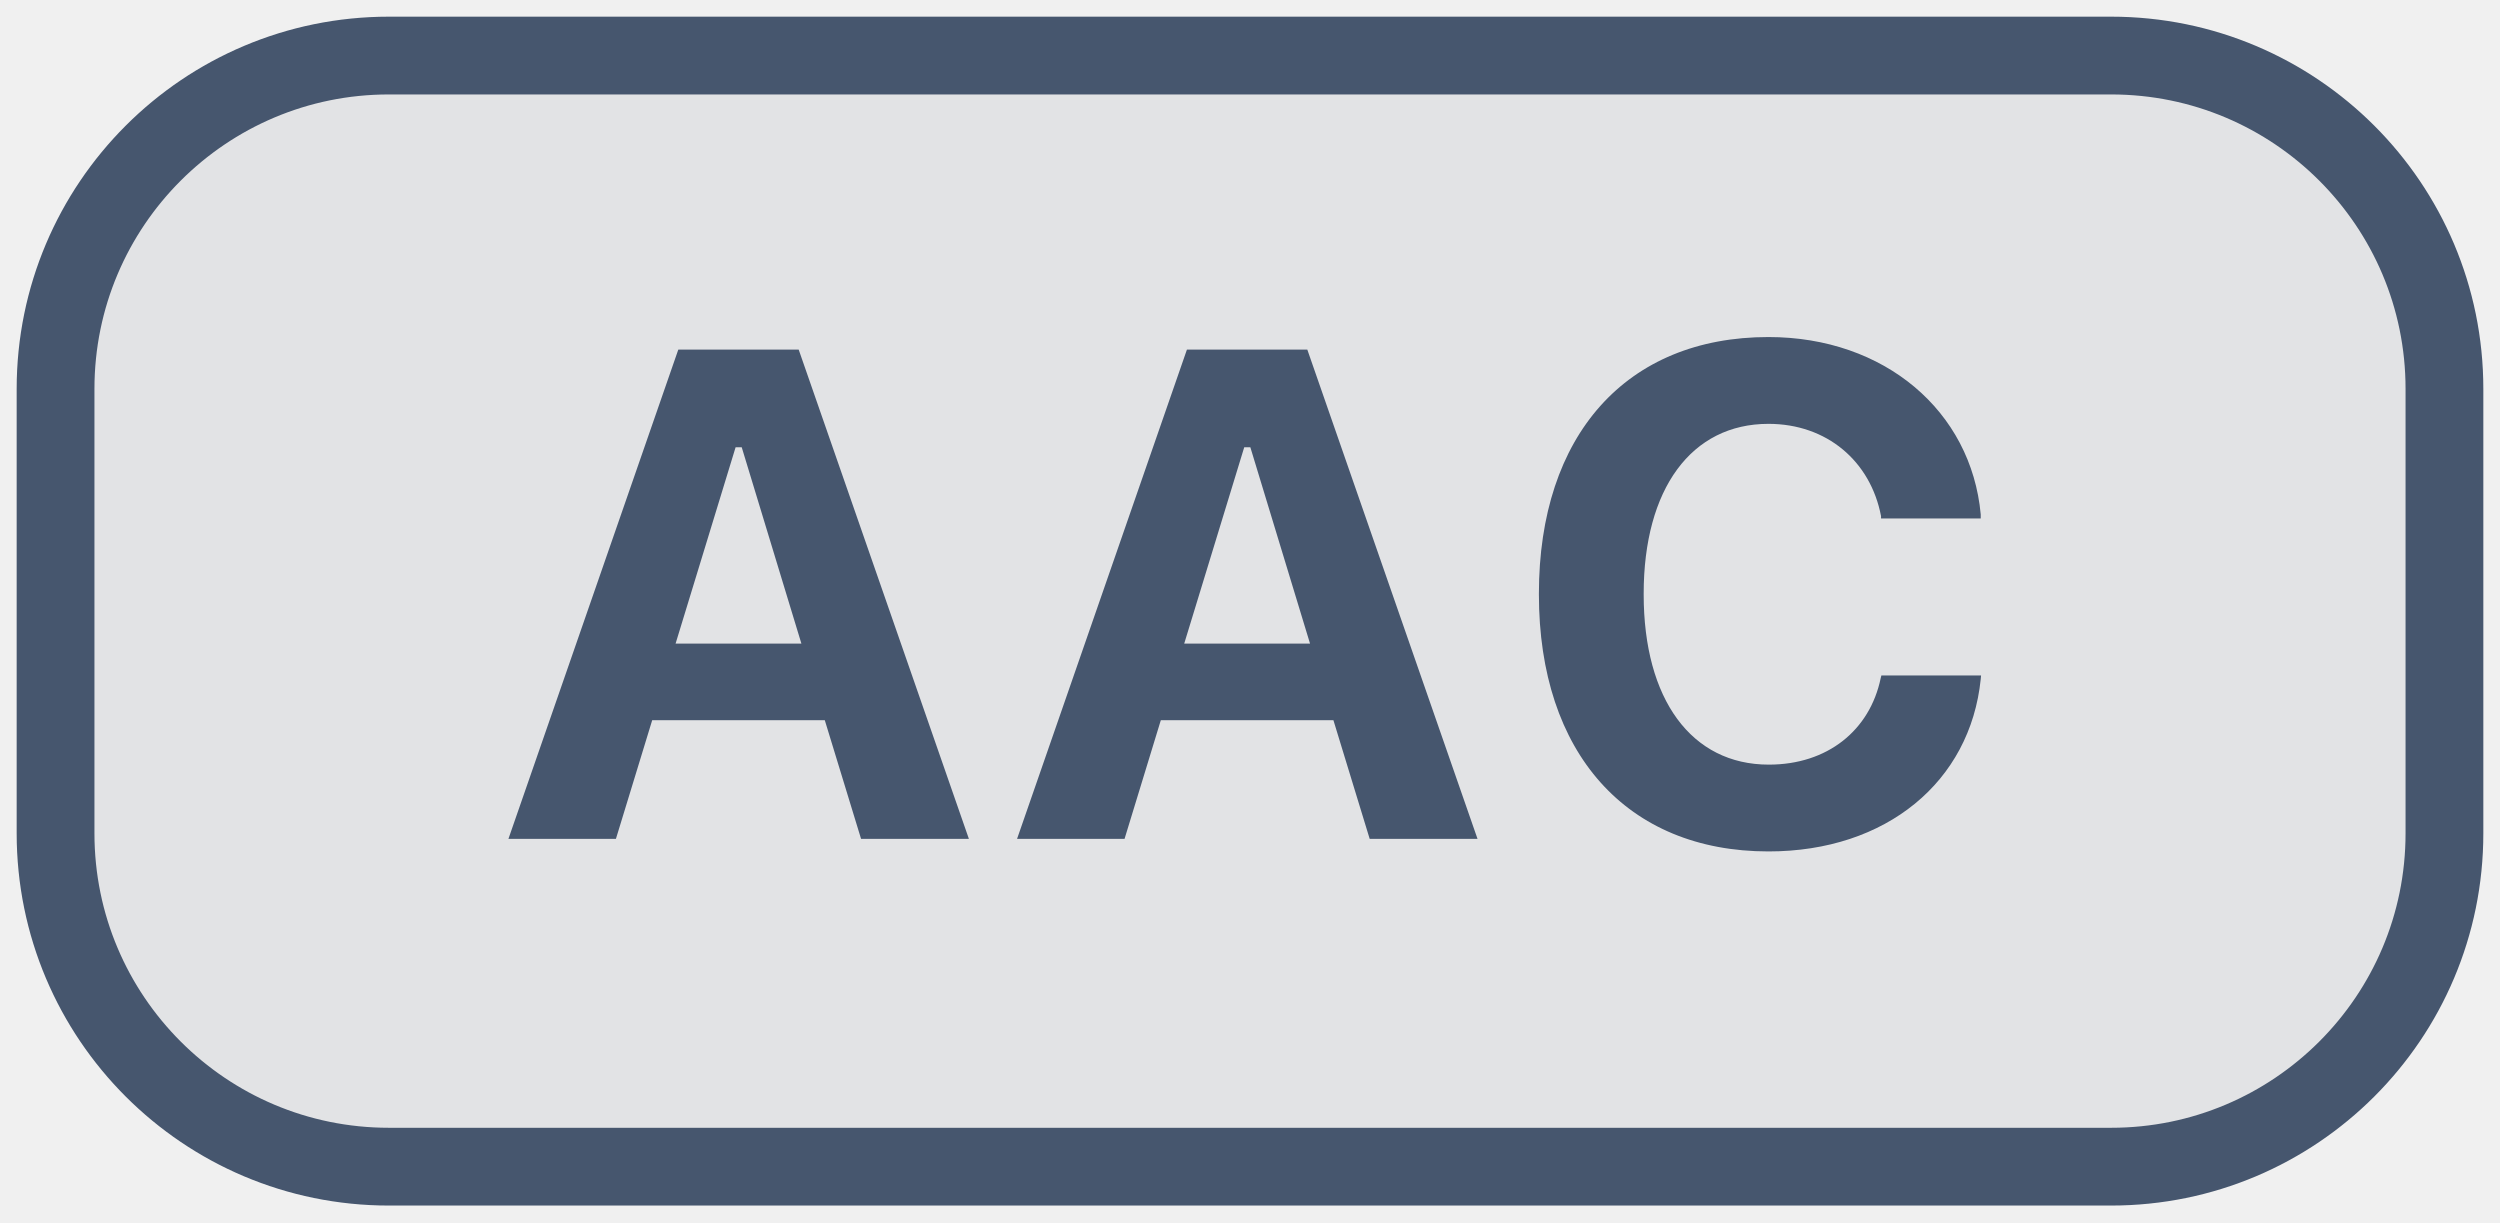
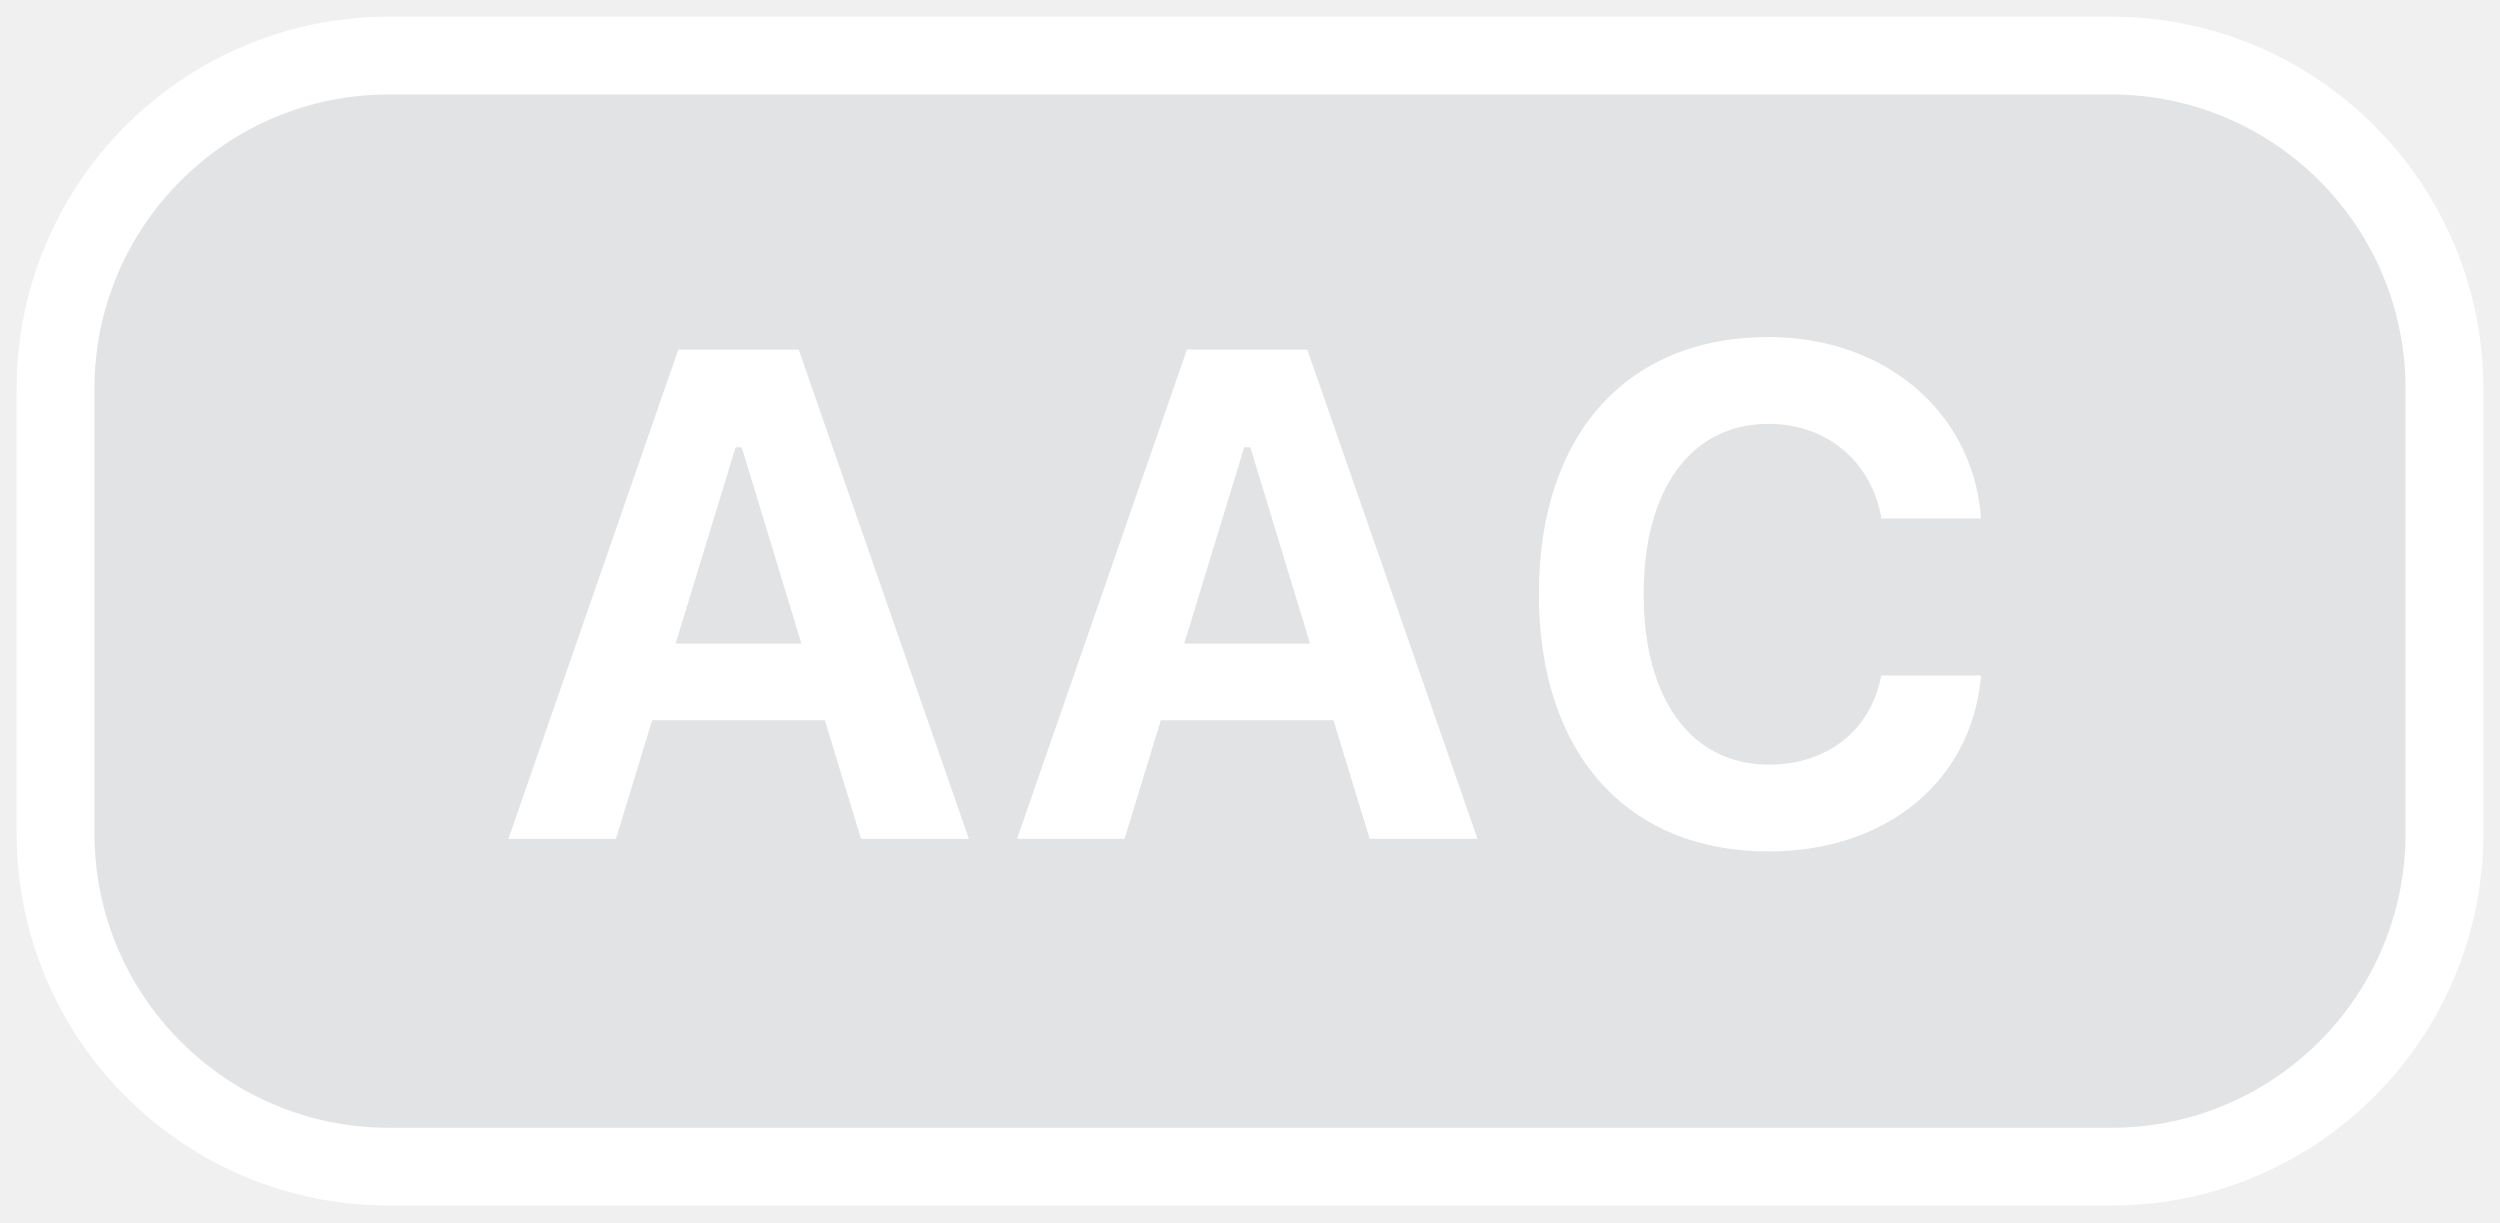
<svg xmlns="http://www.w3.org/2000/svg" width="45" height="22" viewBox="0 0 45 22">
-   <rect x="1" y="1" width="43" height="20" rx="6" fill="#46566E" fill-opacity="0.08" stroke="#46566E" stroke-width="1.4" stroke-opacity="1" />
-   <g fill="#46566E" aria-label="AAC">
+   <rect x="1" y="1" width="43" height="20" rx="6" fill="#46566E" fill-opacity="0.08" stroke="#FFFFFF" stroke-width="1.4" stroke-opacity="1" />
+   <g fill="#FFFFFF" aria-label="AAC">
    <path d="M72 0H389L496 350H1005L1112 0H1430L928 1443H573ZM742 1155H760L936 576H565Z" transform="translate(8.71216 15.1) scale(0.00610352 -0.00610352)" />
    <path d="M72 0H389L496 350H1005L1112 0H1430L928 1443H573ZM742 1155H760L936 576H565Z" transform="translate(17.86743 15.1) scale(0.00610352 -0.00610352)" />
    <path d="M788 -37C1136 -37 1383 169 1414 471L1415 482H1121L1119 474C1087 320 962 219 789 219C561 219 420 411 420 721V723C420 1033 561 1224 788 1224C960 1224 1089 1114 1120 952V945H1414V957C1386 1262 1130 1480 788 1480C369 1480 111 1191 111 723V721C111 253 370 -37 788 -37Z" transform="translate(27.02271 15.1) scale(0.00610352 -0.00610352)" />
  </g>
</svg>
